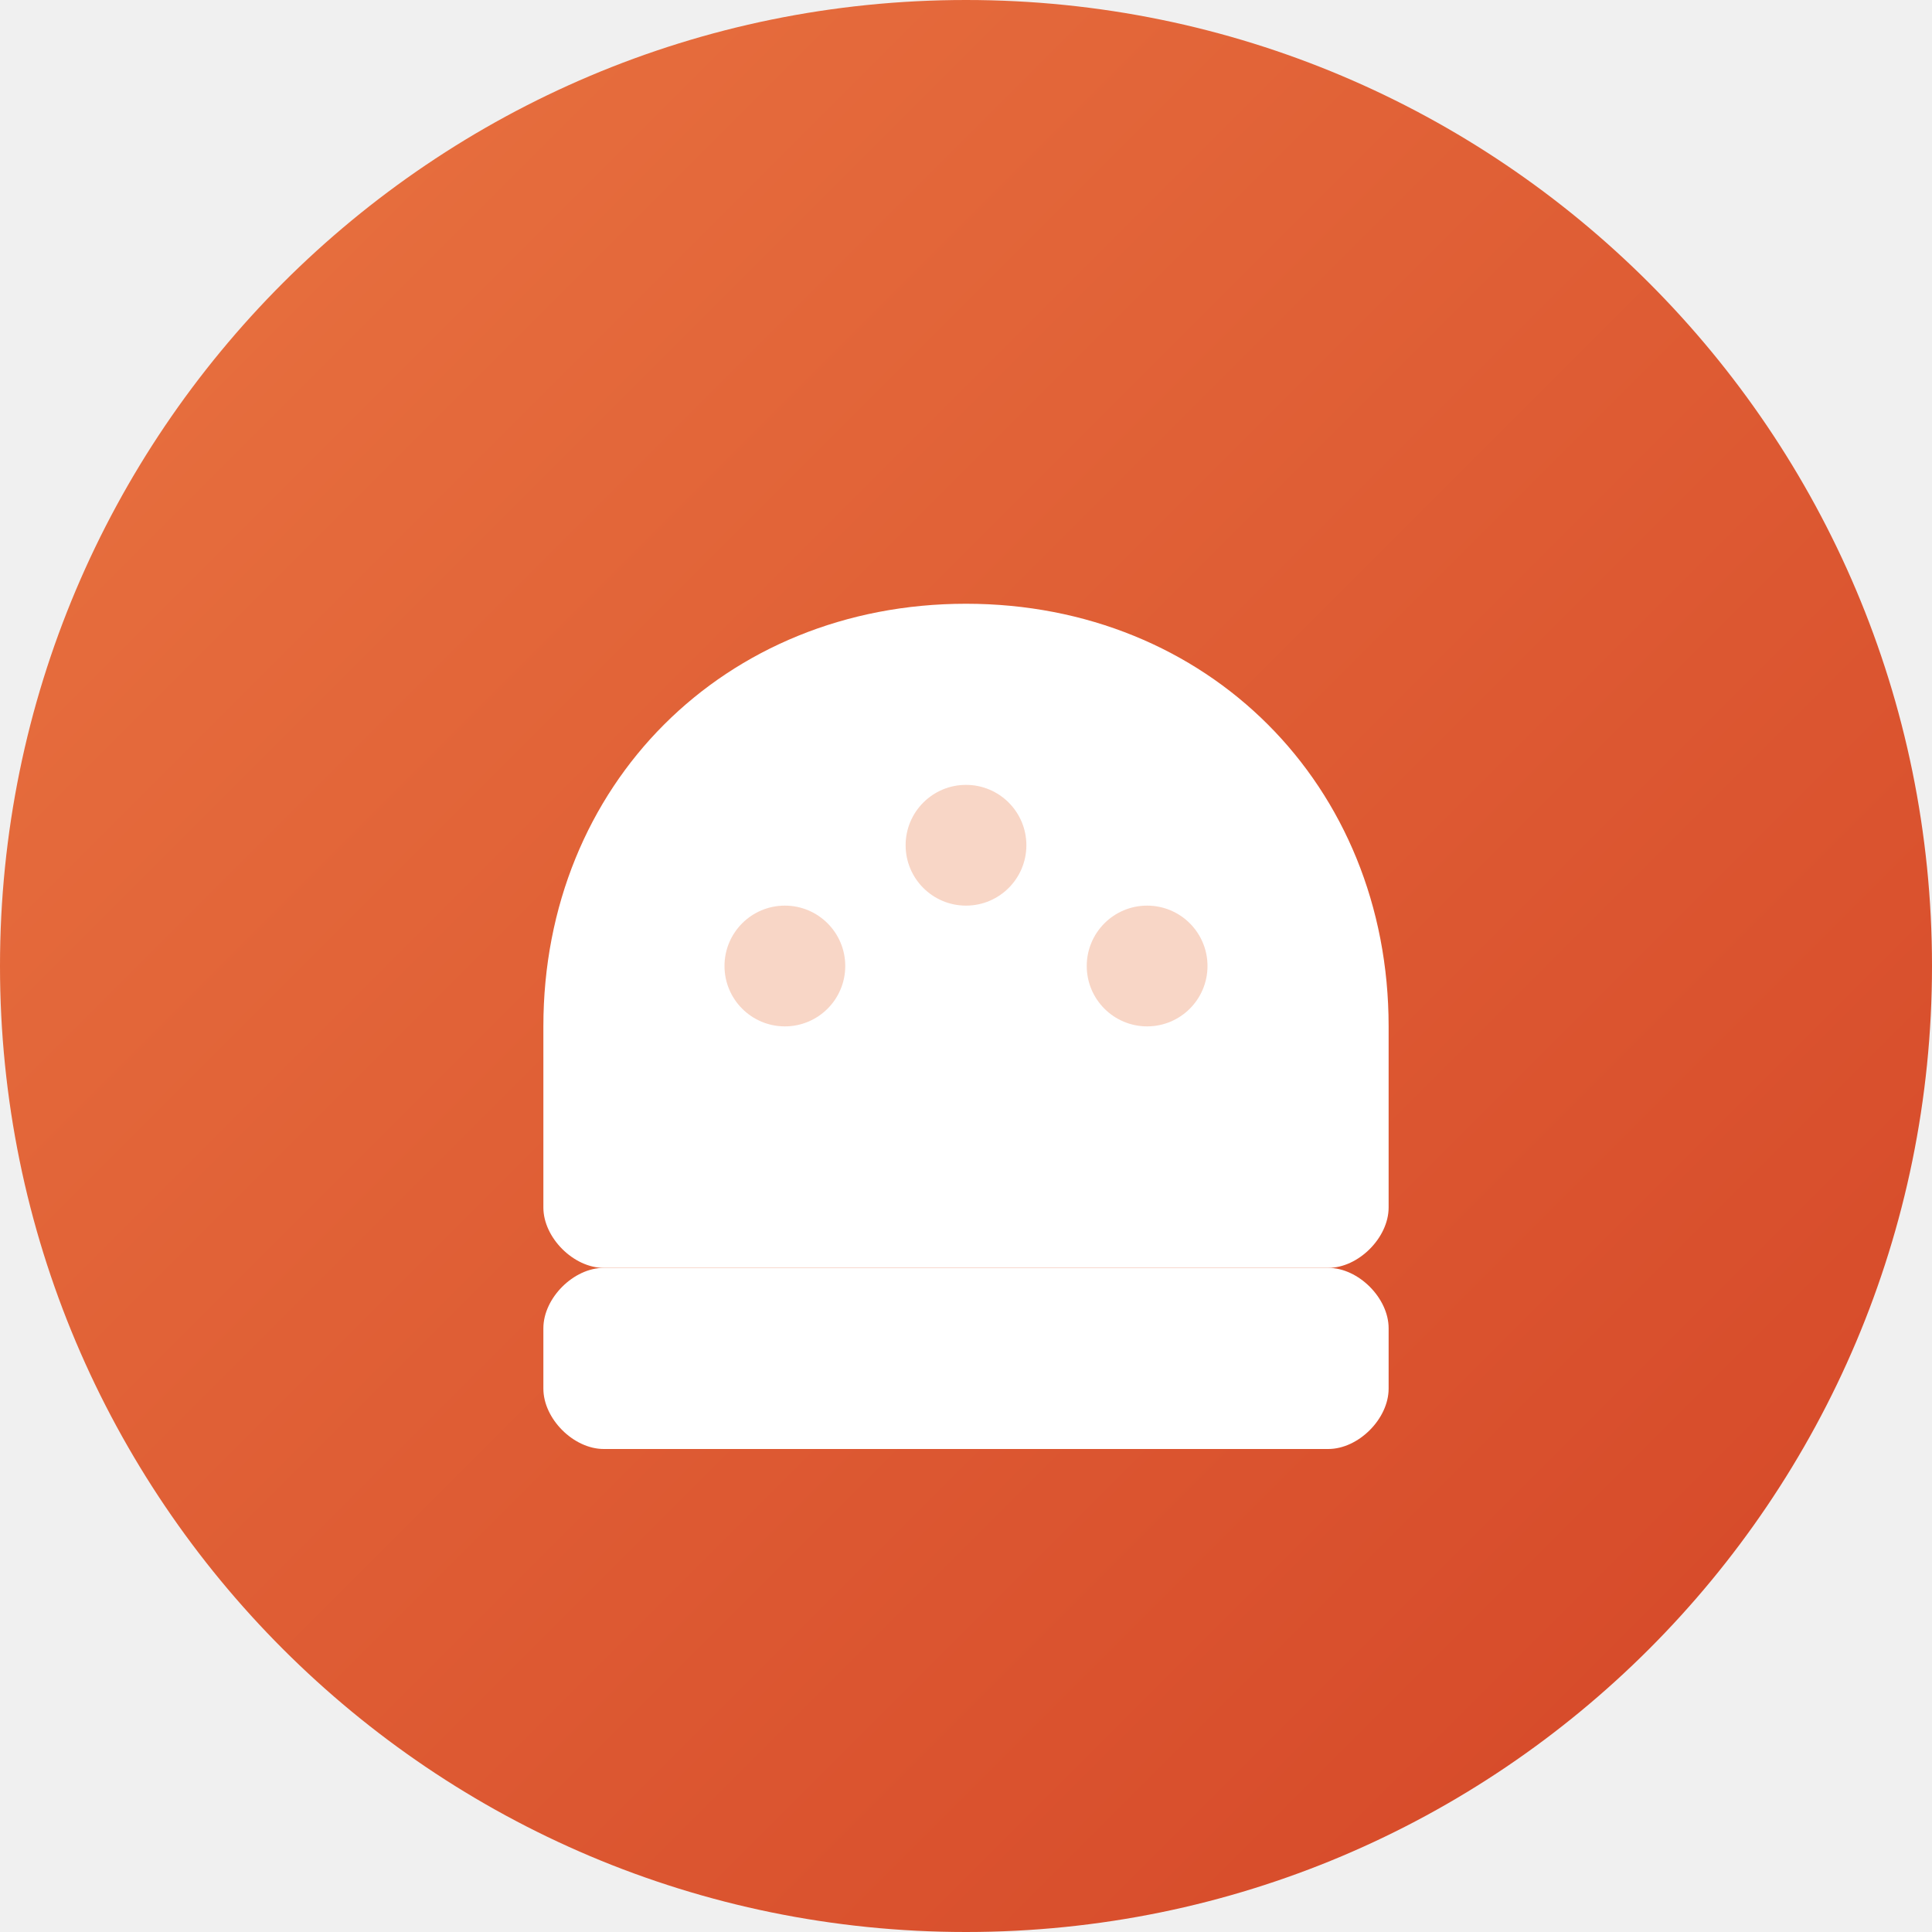
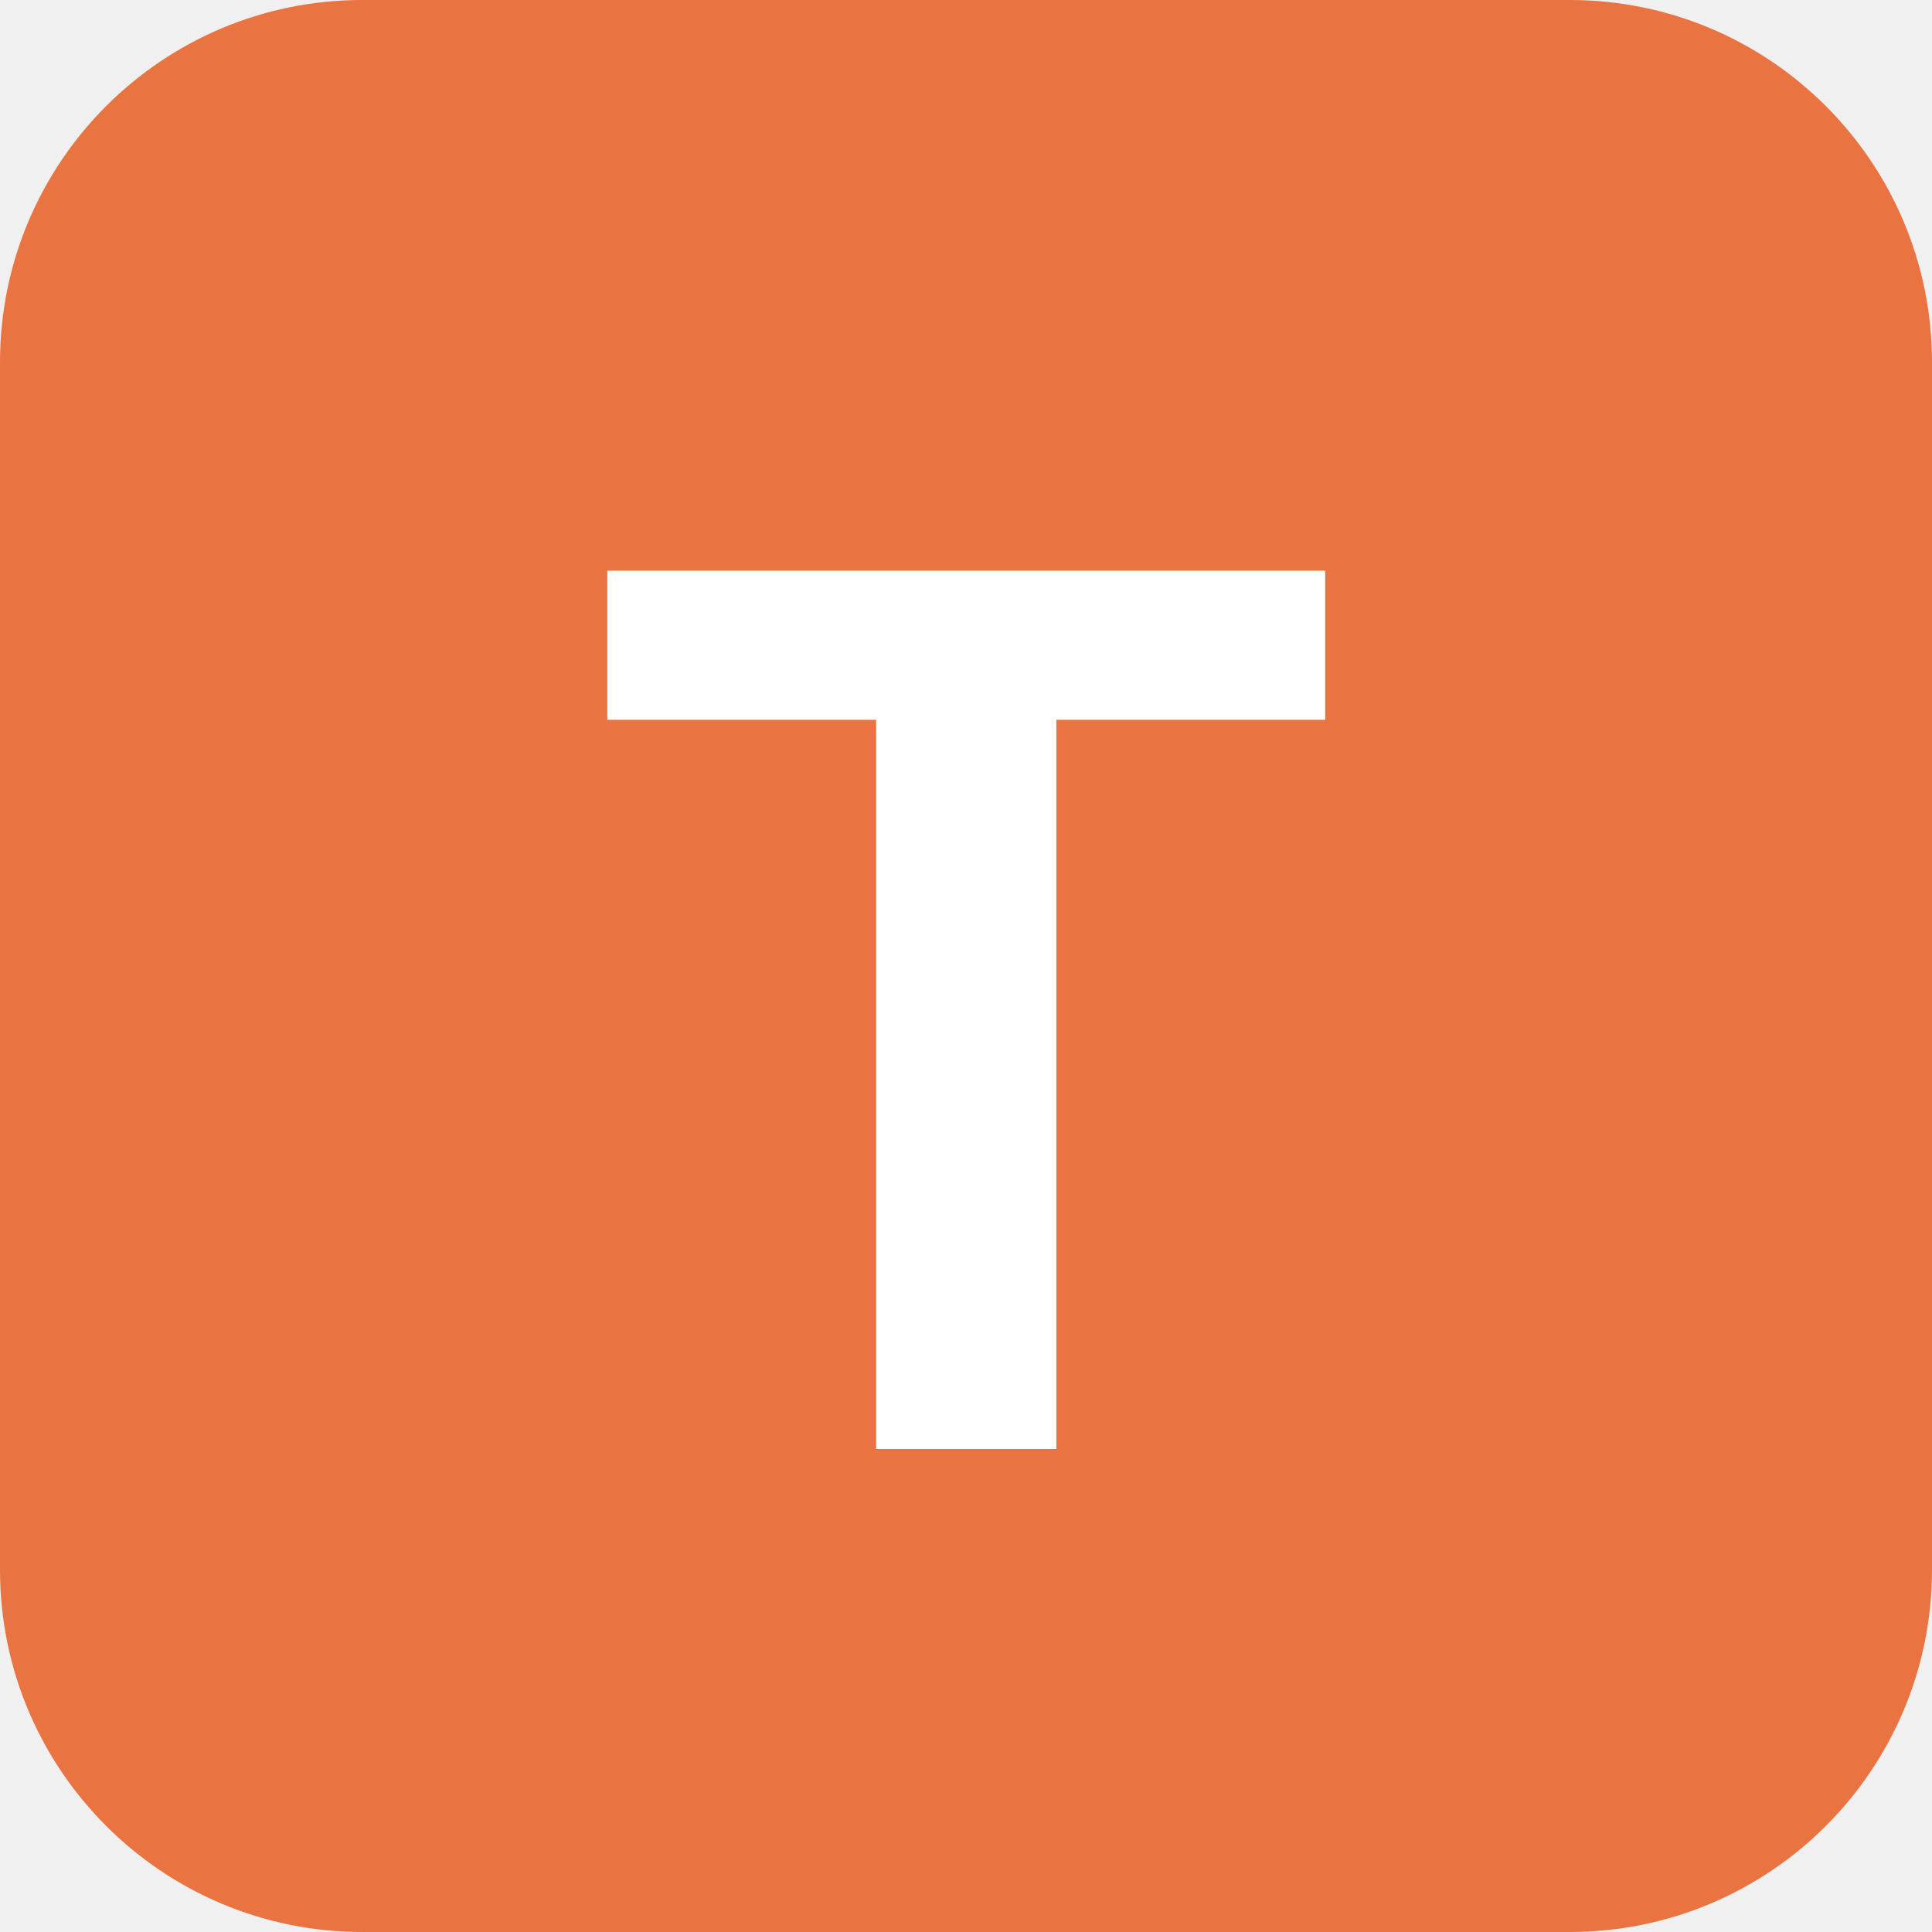
<svg xmlns="http://www.w3.org/2000/svg" width="32" height="32" viewBox="0 0 32 32">
-   <defs>
-     <linearGradient id="chefGradient" x1="0%" y1="0%" x2="100%" y2="100%">
-       <stop offset="0%" style="stop-color:#E97441;stop-opacity:1" />
-       <stop offset="100%" style="stop-color:#D44527;stop-opacity:1" />
-     </linearGradient>
-   </defs>
-   <circle cx="16" cy="16" r="16" fill="url(#chefGradient)" />
-   <g transform="translate(8, 6)">
-     <path d="M2 18 L14 18 C14.5 18 15 17.5 15 17 L15 16 C15 15.5 14.5 15 14 15 L2 15 C1.5 15 1 15.5 1 16 L1 17 C1 17.5 1.5 18 2 18 Z" fill="white" />
-     <path d="M8 4 C4 4 1 7 1 11 L1 14 C1 14.5 1.5 15 2 15 L14 15 C14.5 15 15 14.5 15 14 L15 11 C15 7 12 4 8 4 Z" fill="white" />
-     <circle cx="5" cy="10" r="1" fill="#E97441" opacity="0.3" />
-     <circle cx="8" cy="8" r="1" fill="#E97441" opacity="0.3" />
-     <circle cx="11" cy="10" r="1" fill="#E97441" opacity="0.3" />
-   </g>
+   <rect width="32" height="32" rx="6" fill="#E97441" />
+   <text x="16" y="24" font-family="Inter, sans-serif" font-size="20" font-weight="bold" text-anchor="middle" fill="white">T</text>
</svg>
